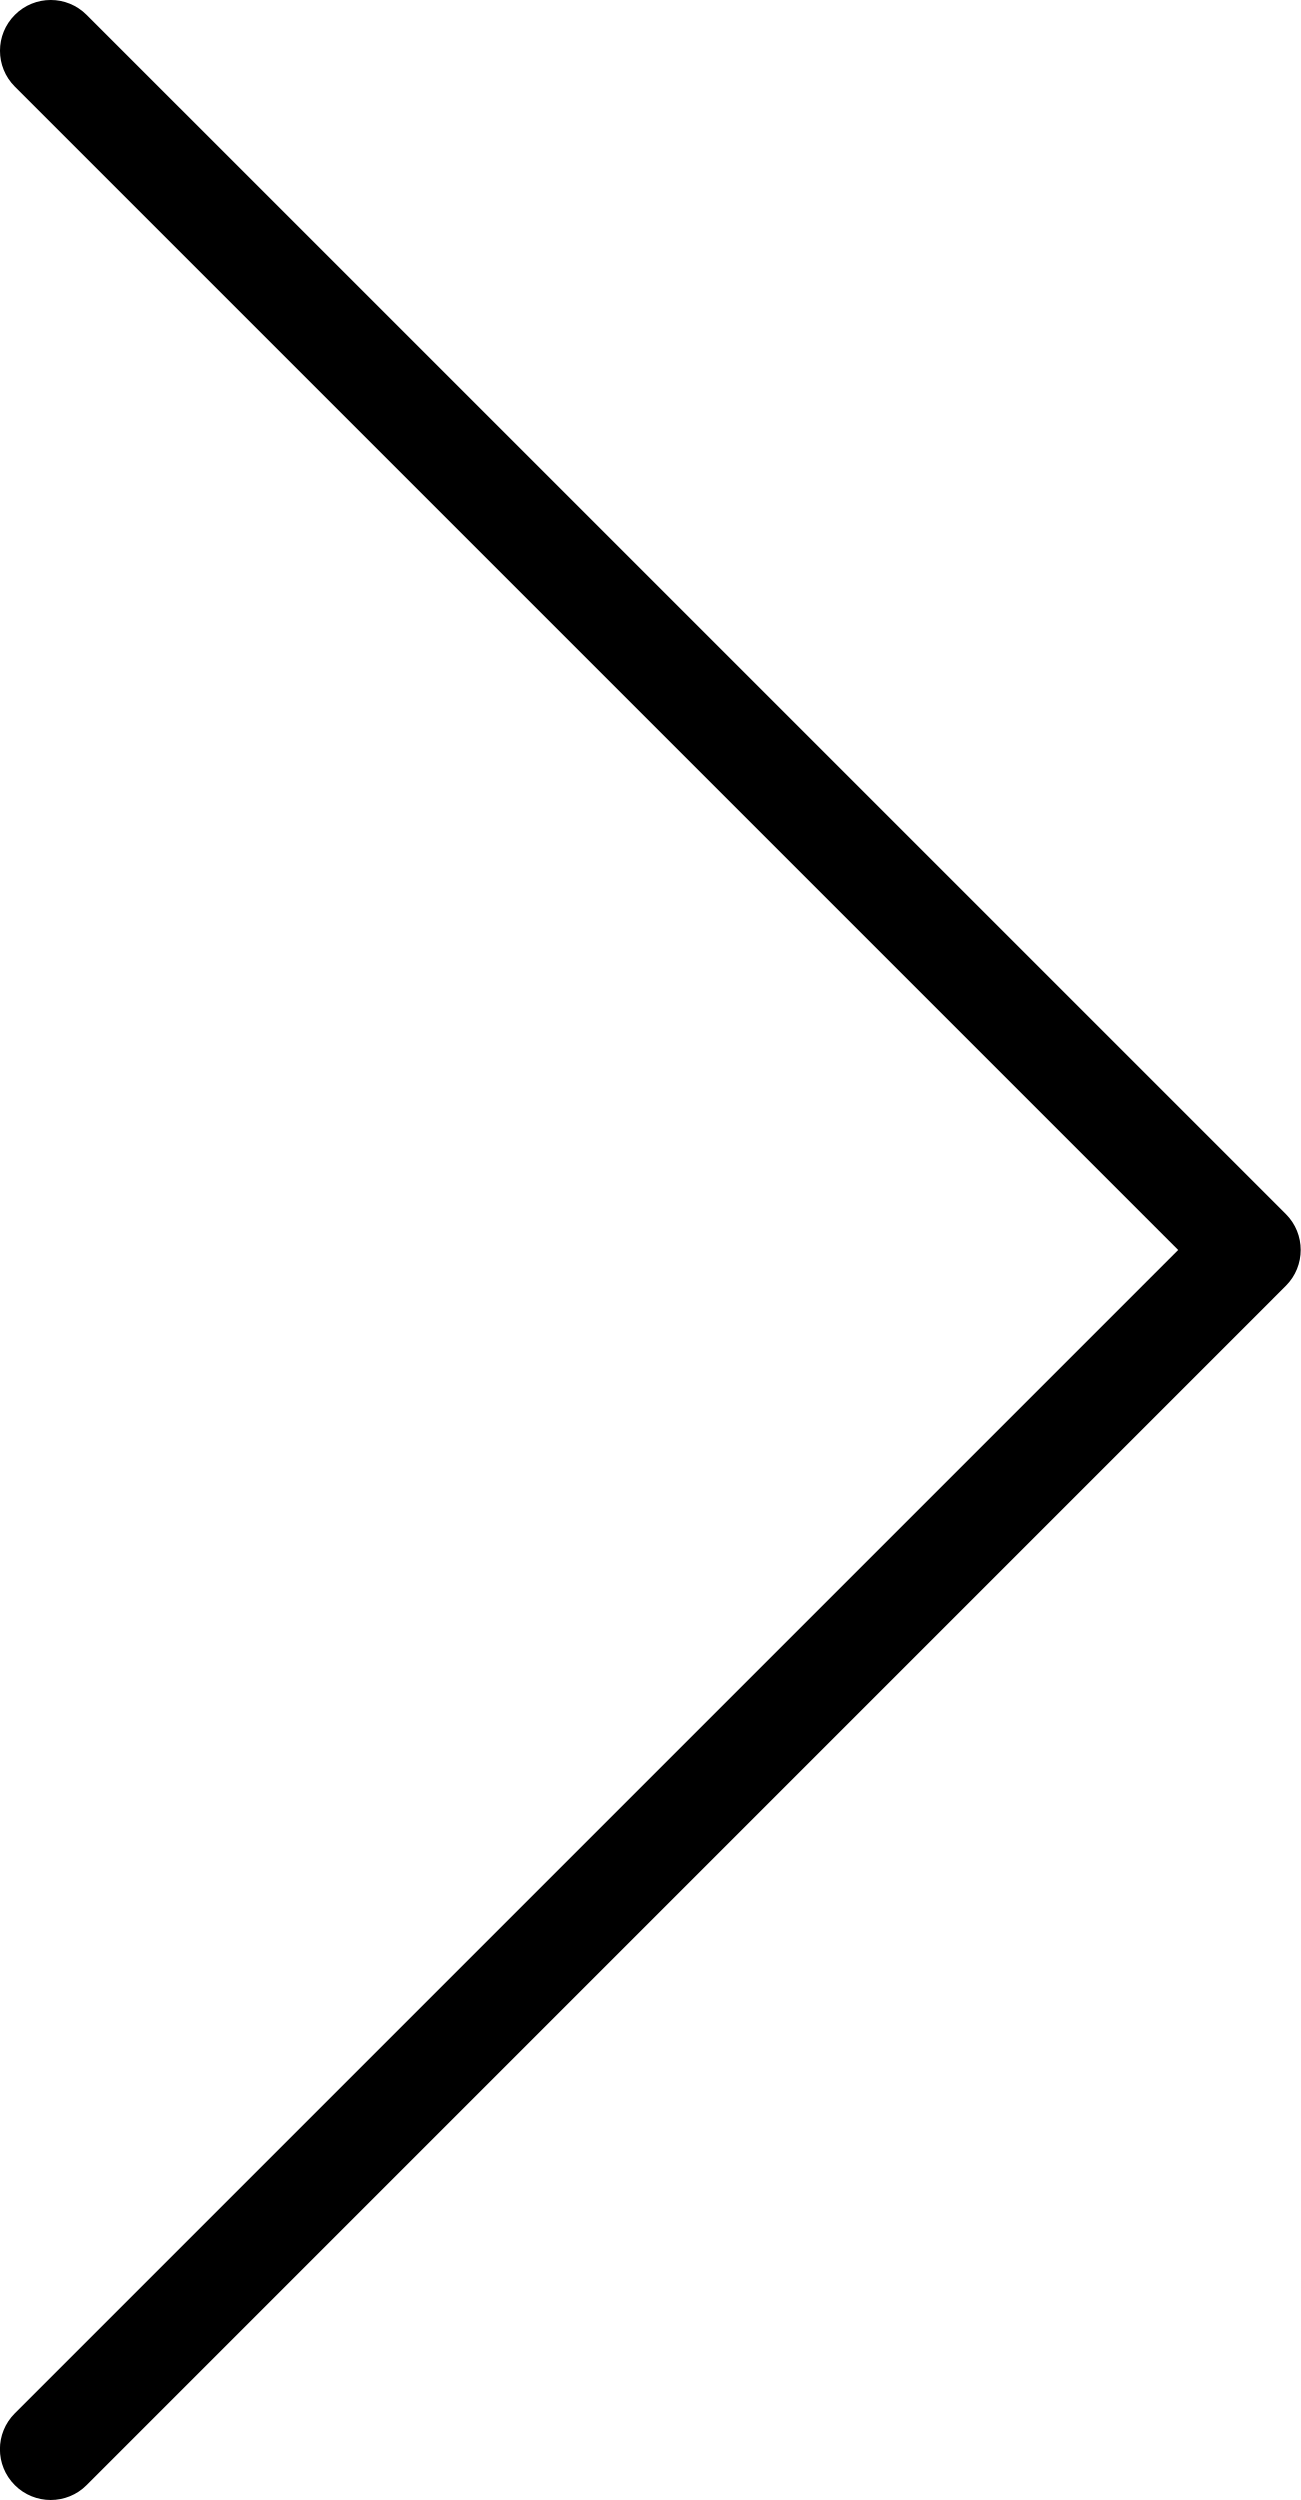
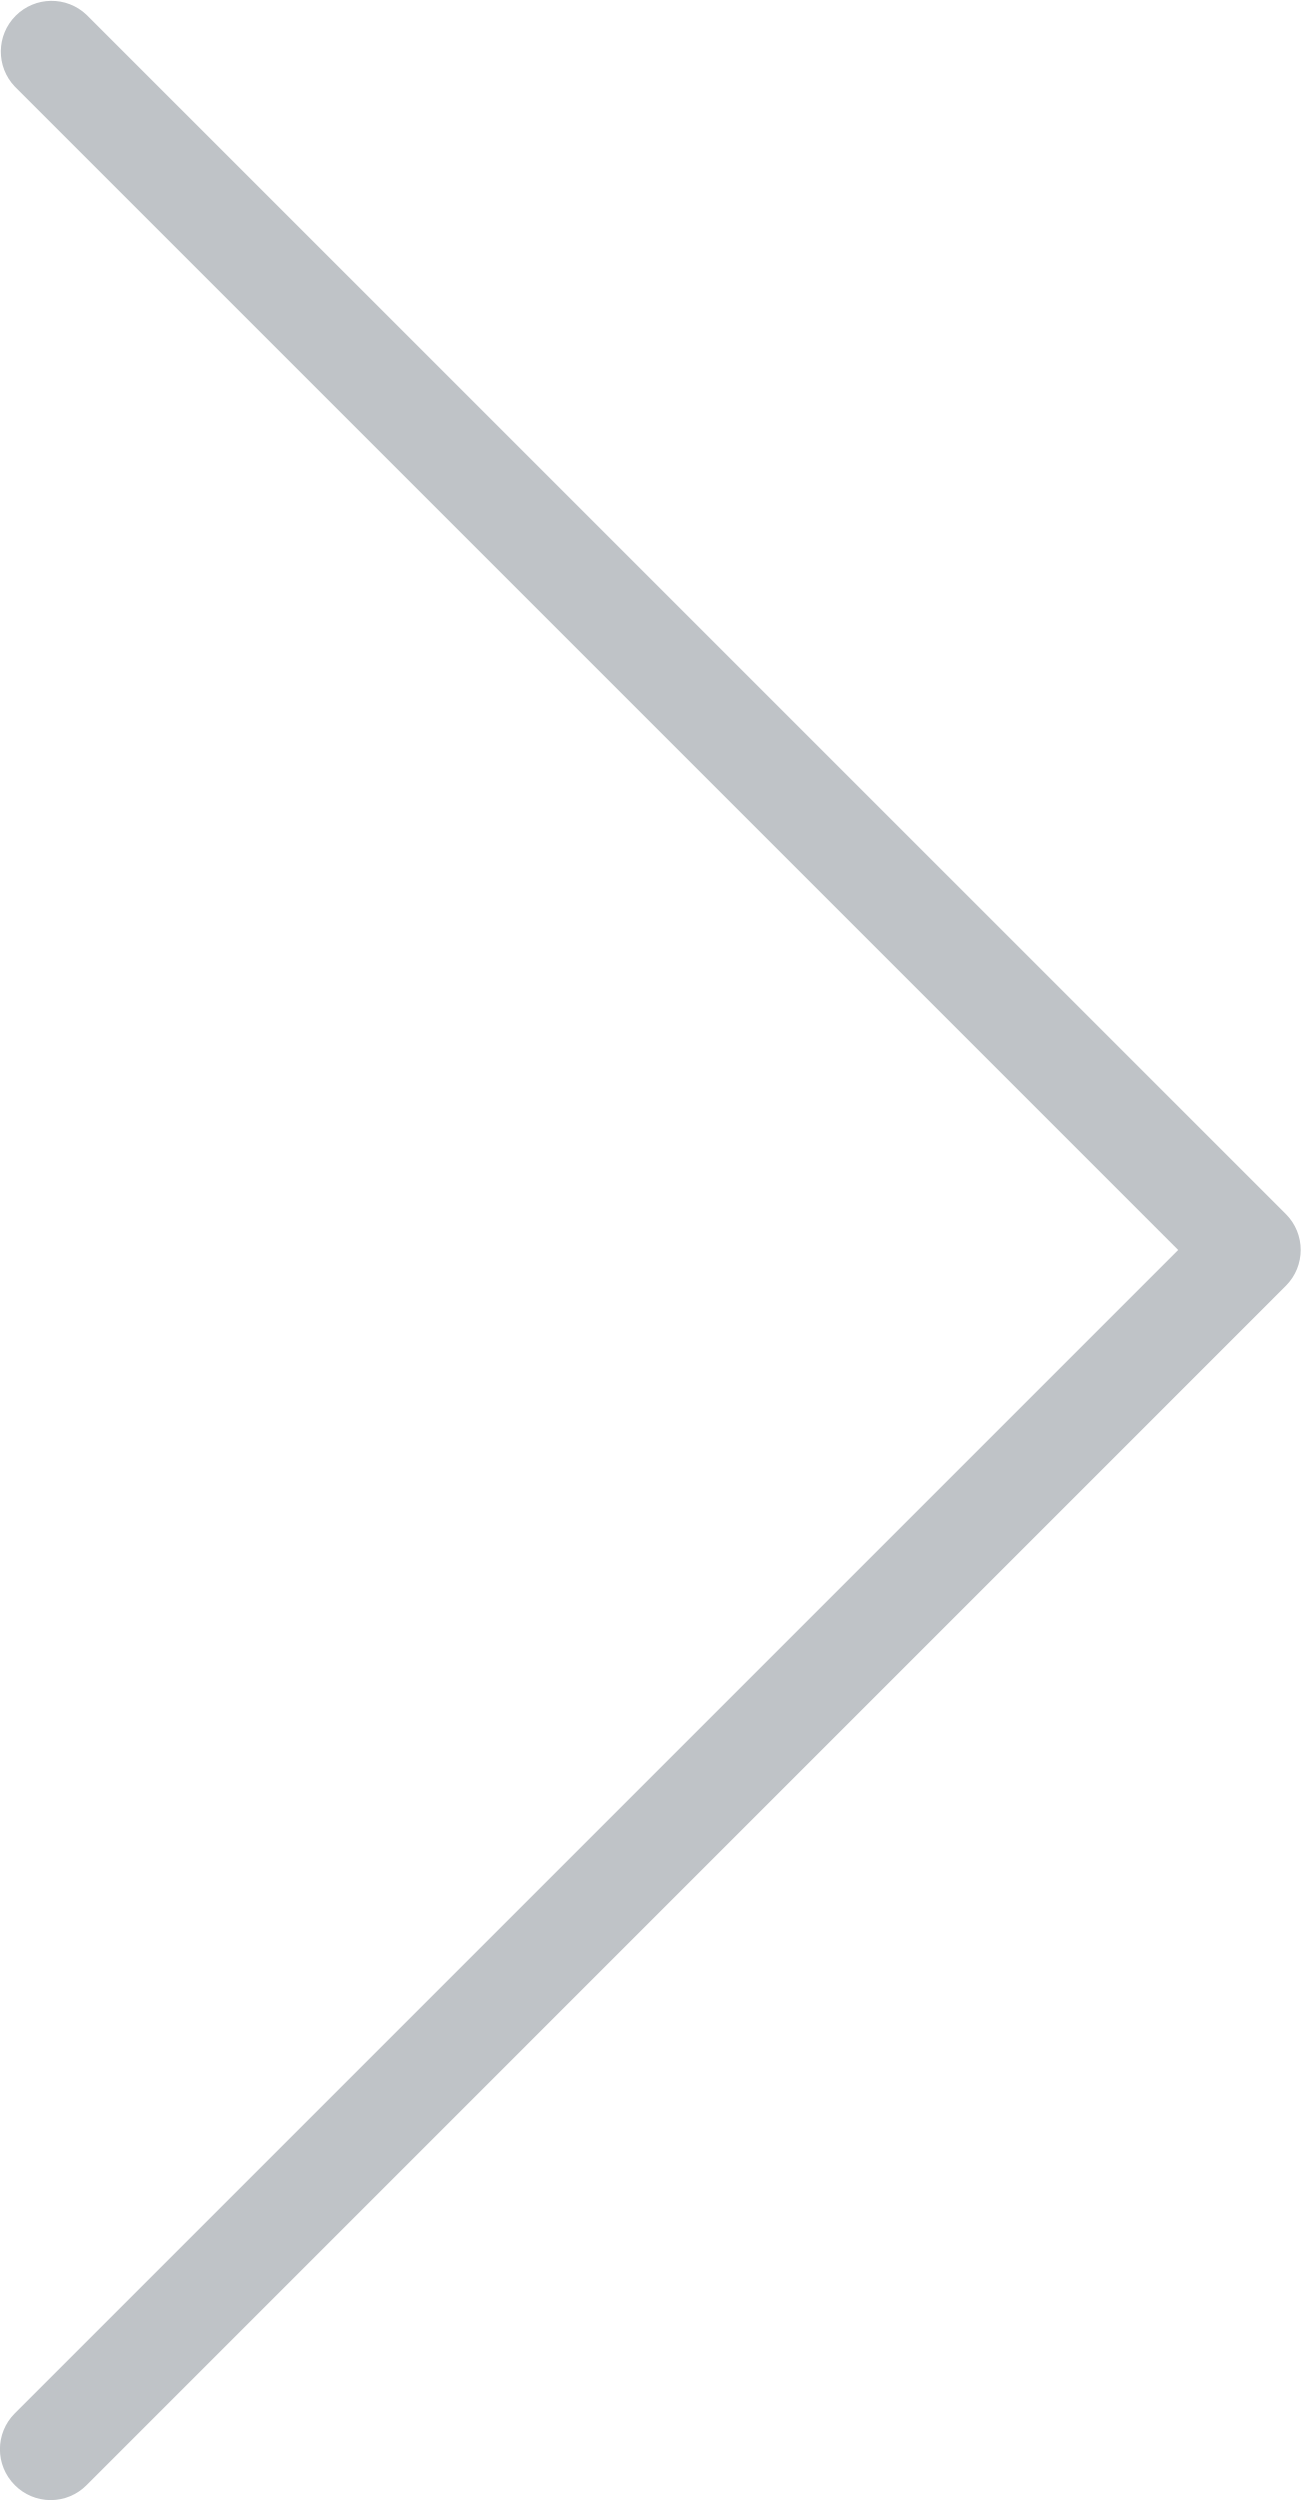
- <svg xmlns="http://www.w3.org/2000/svg" version="1.1" id="Layer_1" x="0px" y="0px" width="21.706px" height="41.719px" viewBox="0 0 21.706 41.719" enable-background="new 0 0 21.706 41.719" xml:space="preserve">
-   <path d="M19.661,20.859L0.248,1.446c-0.331-0.331-0.331-0.867,0-1.198c0.33-0.331,0.867-0.331,1.197,0l20.013,20.012 c0.33,0.33,0.33,0.867,0,1.197L1.445,41.471c-0.164,0.165-0.382,0.248-0.599,0.248s-0.434-0.083-0.599-0.248 c-0.331-0.331-0.331-0.867,0-1.198L19.661,20.859z" />
+ <svg xmlns="http://www.w3.org/2000/svg" width="21.706" height="41.719" fill="rgba(40, 54, 69, 0.3)">
+   <path d="M19.661 20.859L.248 1.446A.847.847 0 0 1 1.445.248L21.458 20.26c.33.33.33.867 0 1.197L1.445 41.471a.843.843 0 0 1-1.198 0 .847.847 0 0 1 0-1.198l19.414-19.414z" />
</svg>
